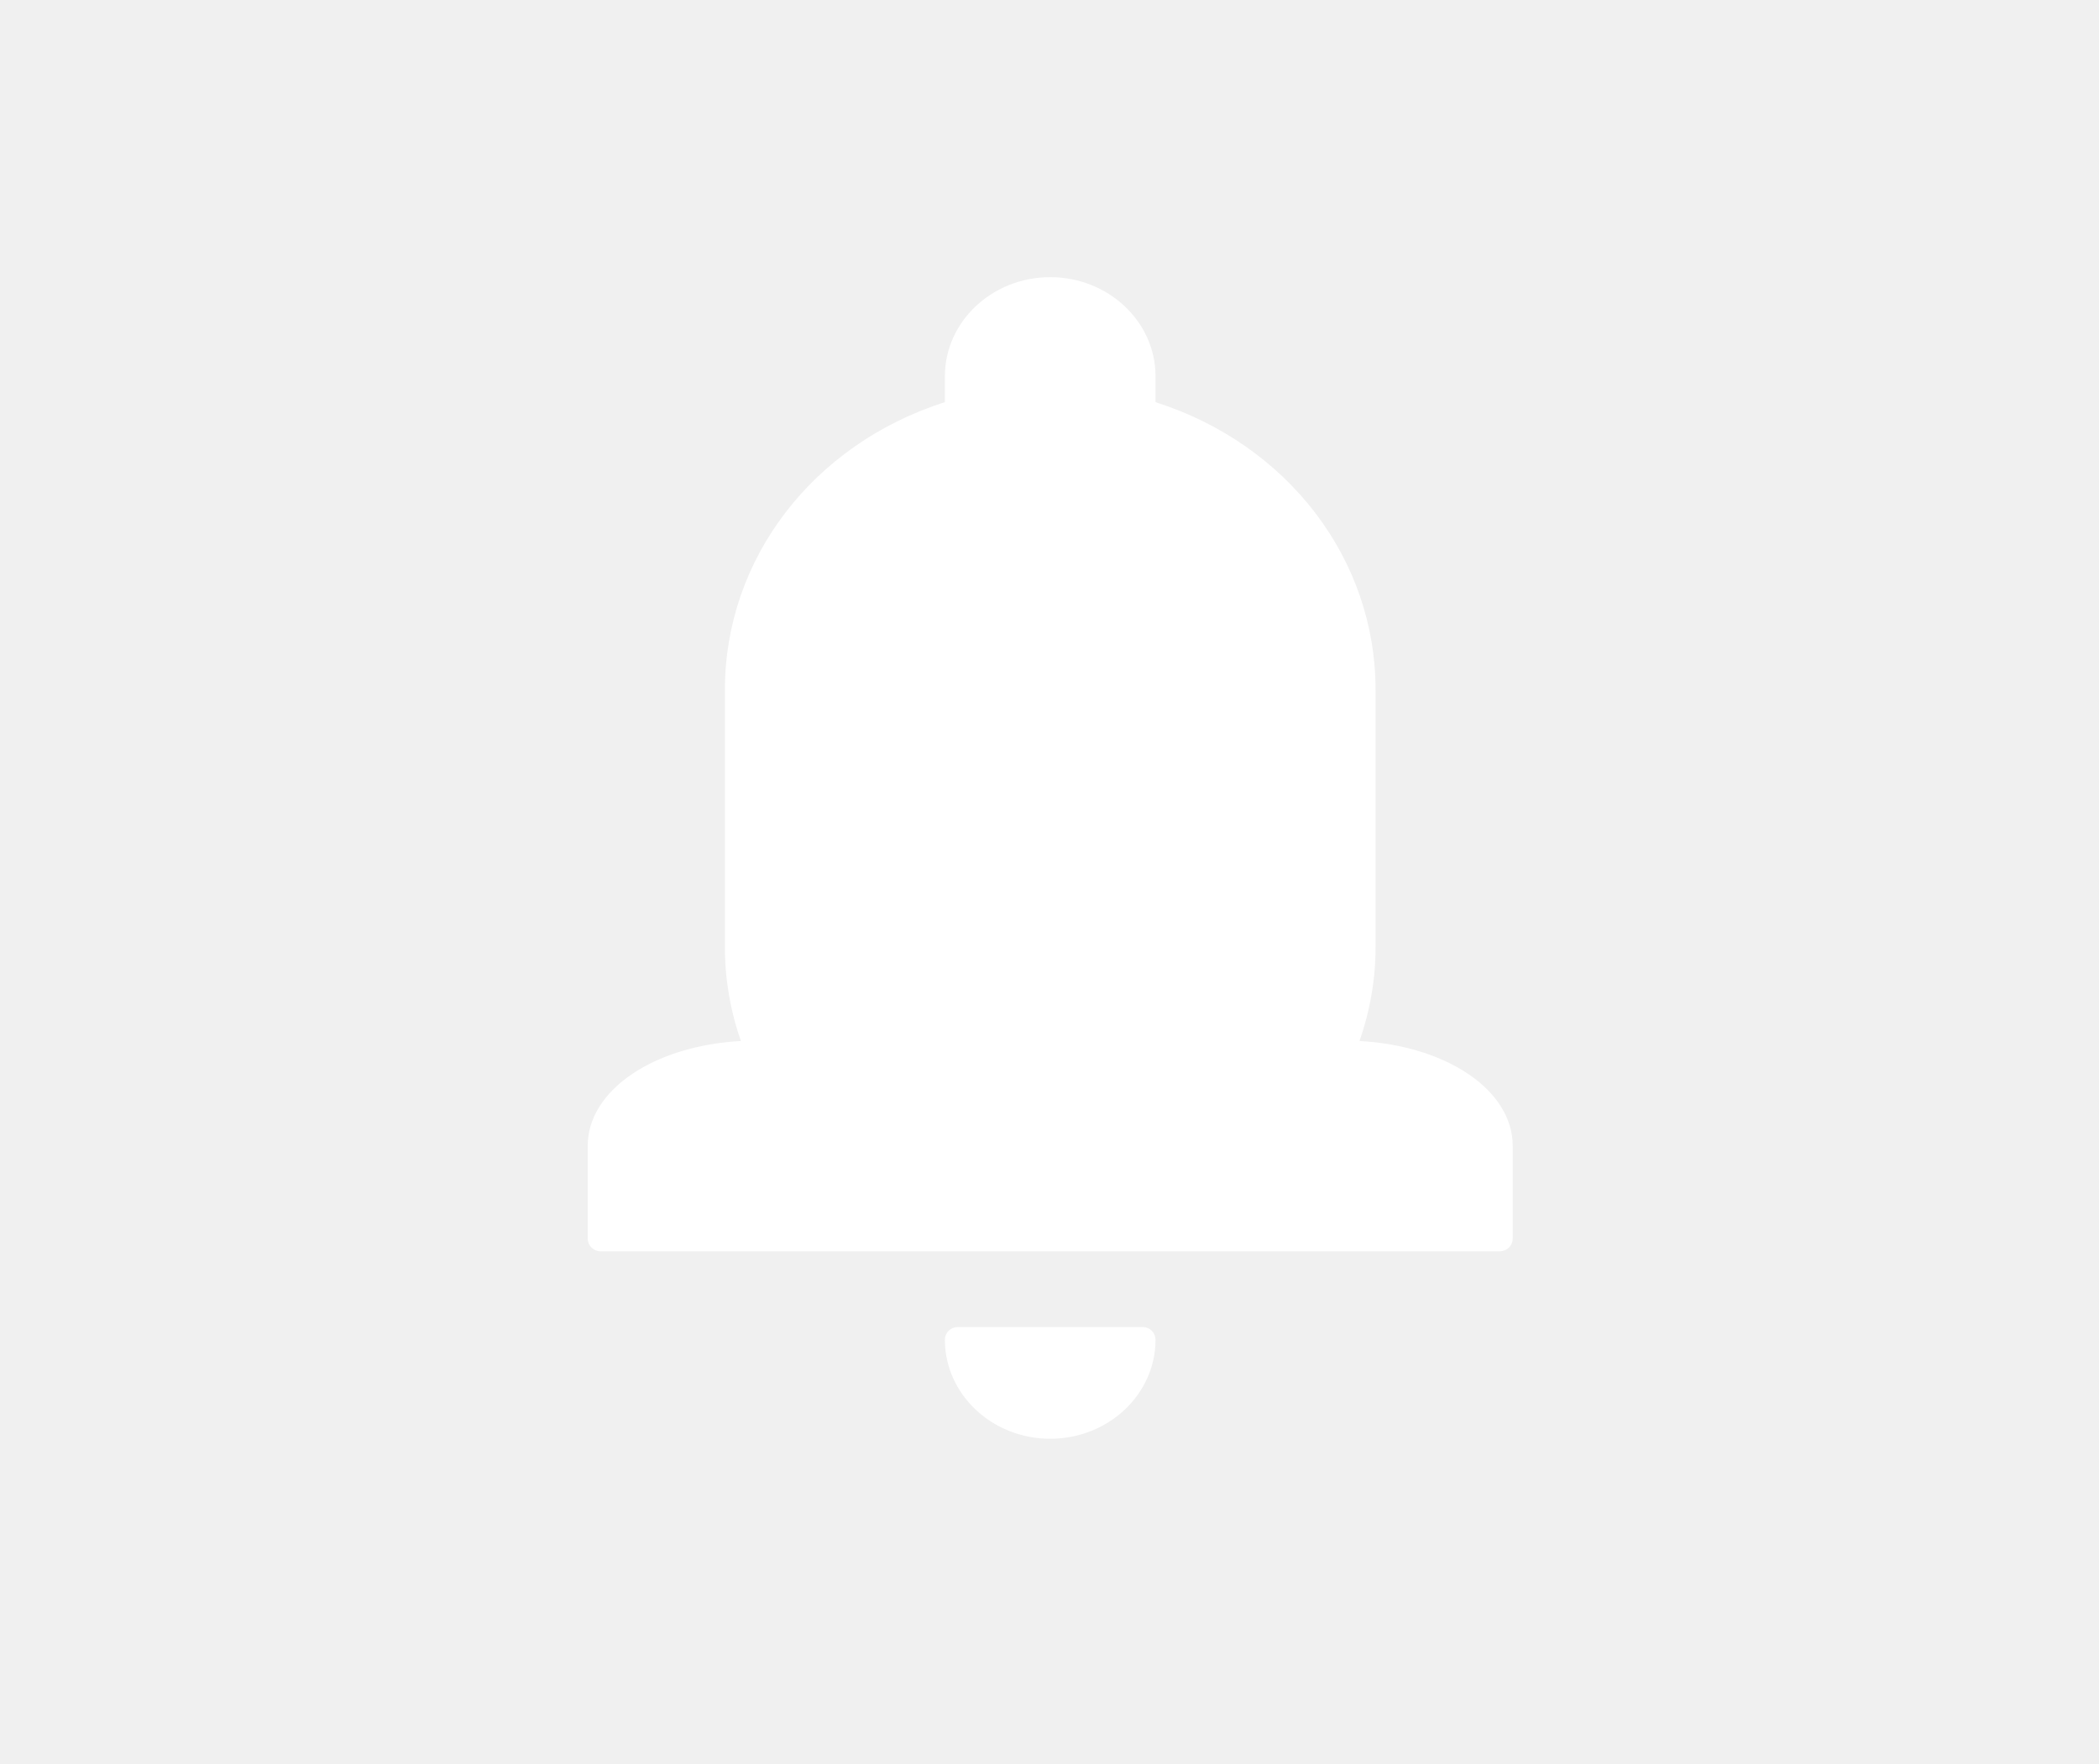
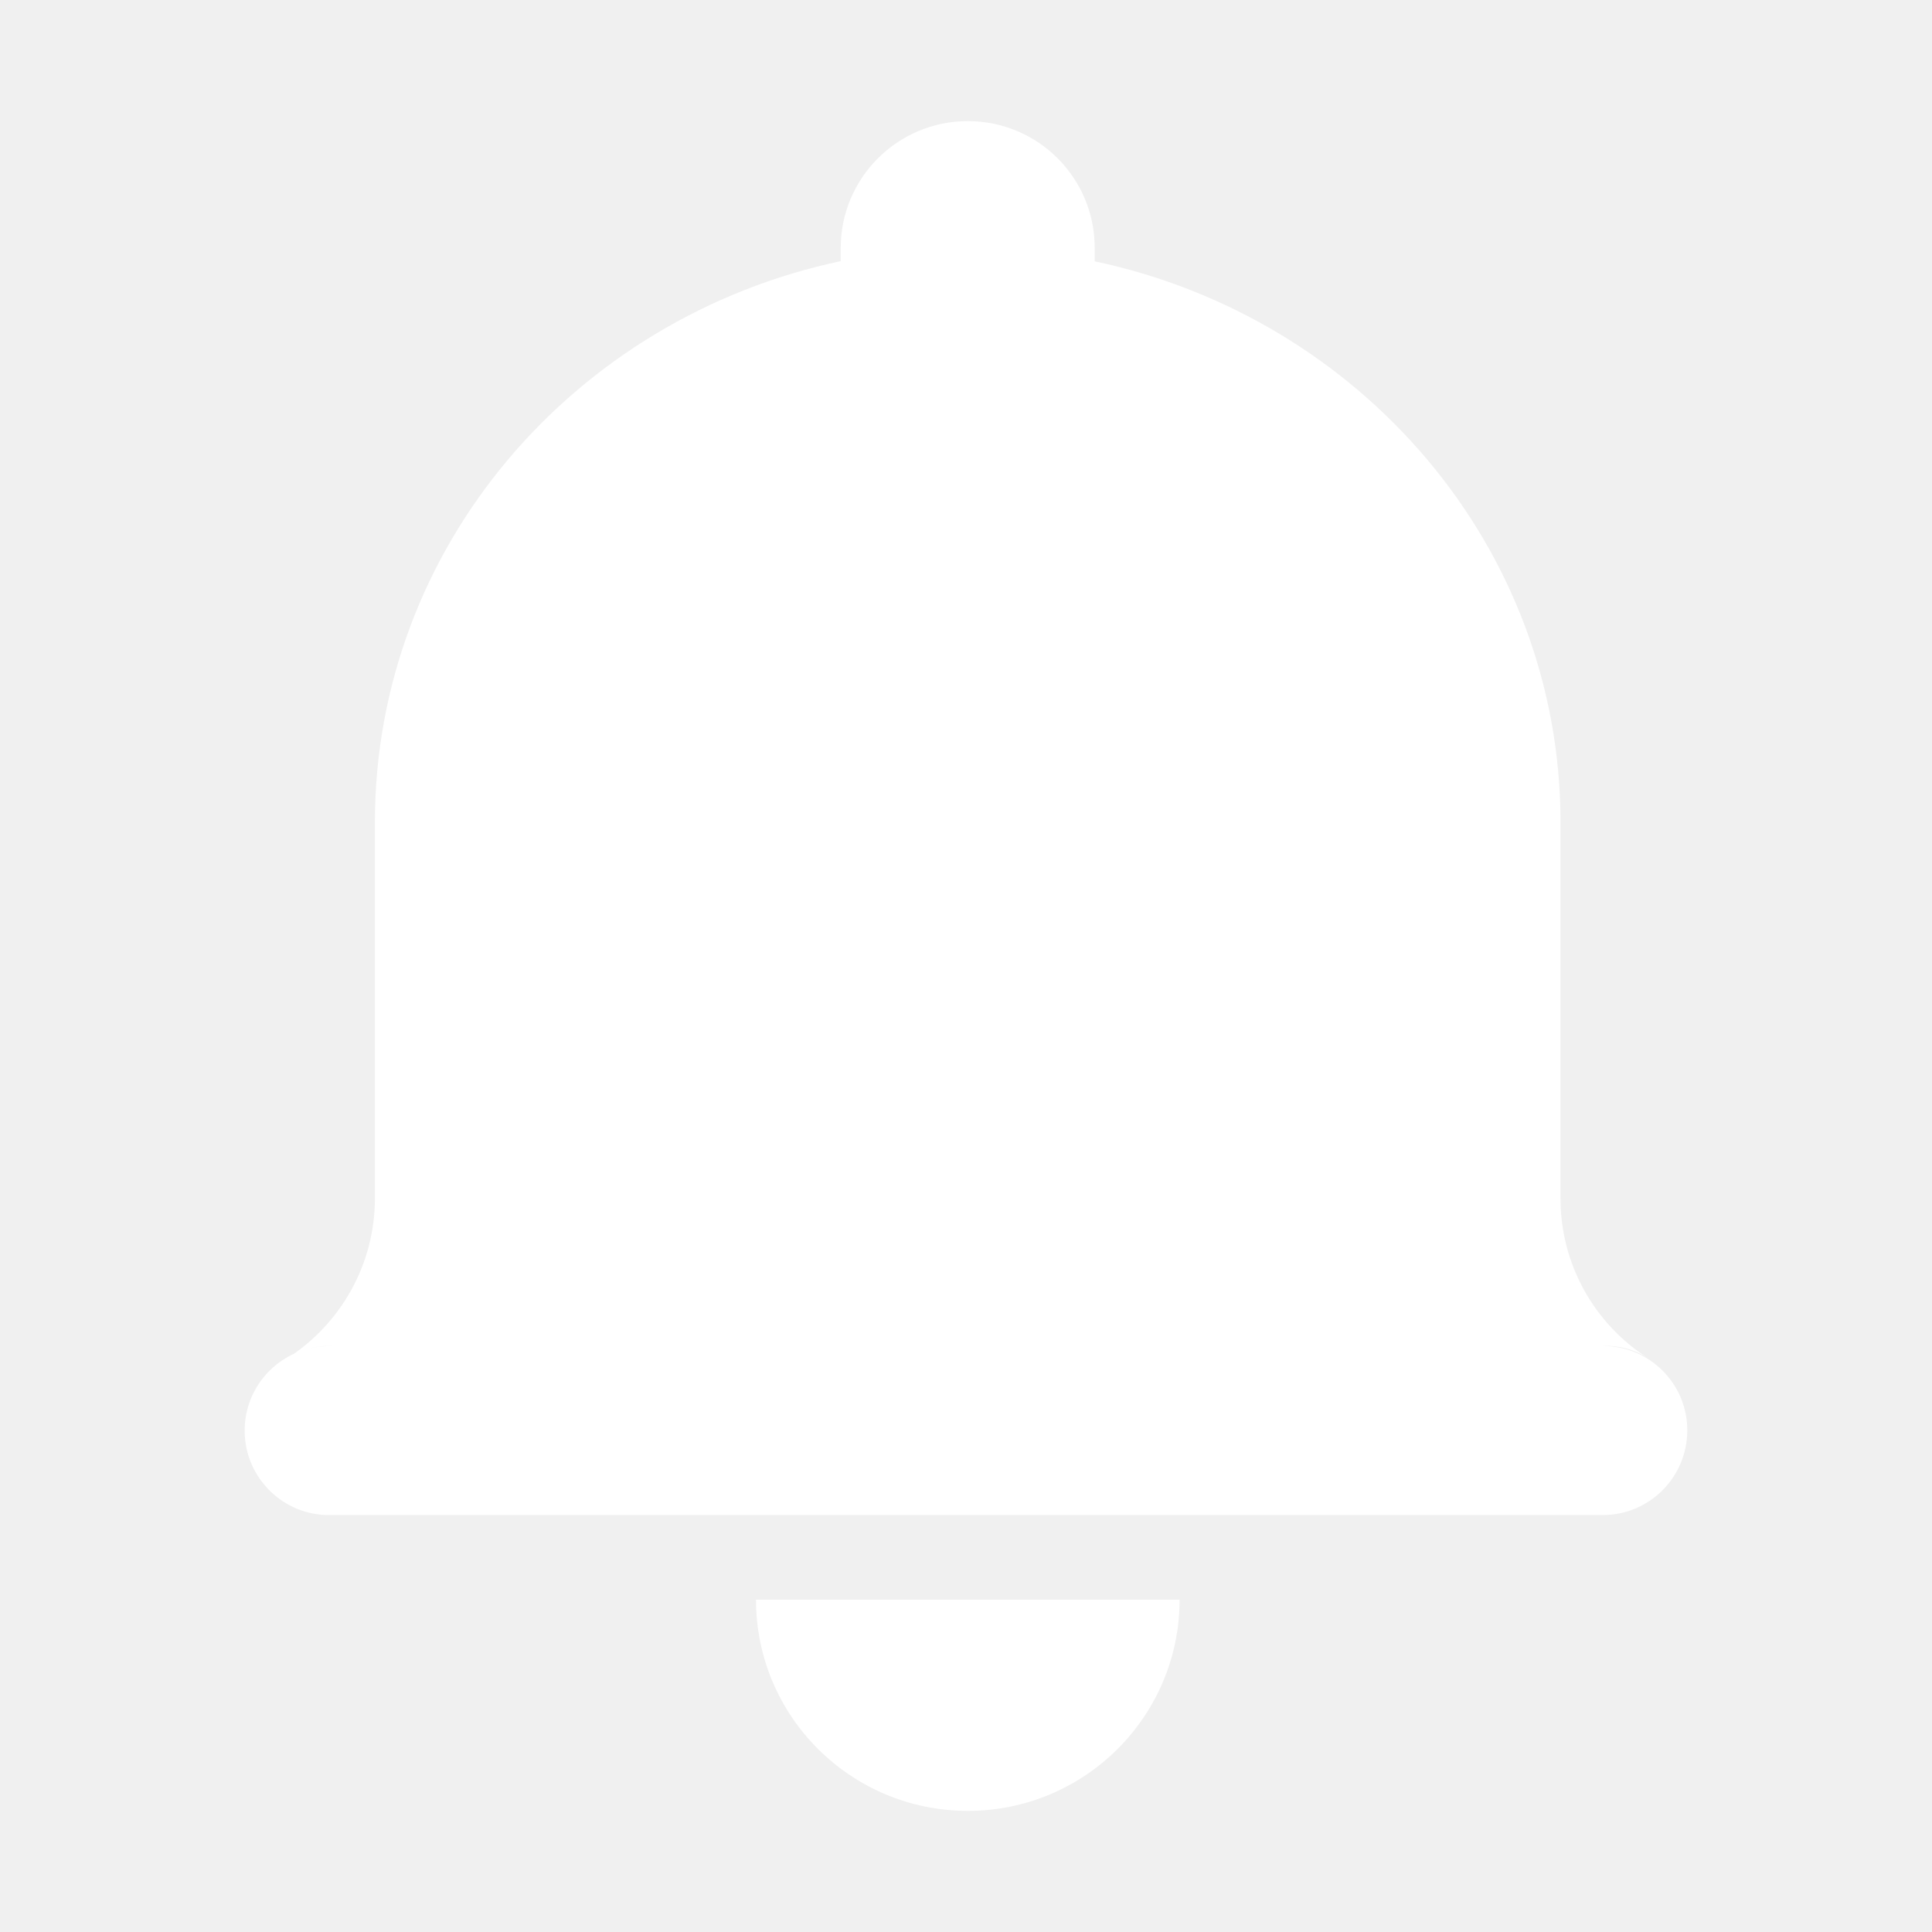
- <svg xmlns="http://www.w3.org/2000/svg" class="icon" width="200px" height="168.01px" viewBox="0 0 1219 1024" version="1.1">
-   <path fill="#fff" d="M663.668 770.679h-107.517a7.384 7.384 0 0 0-7.4 7.402c0 31.691 27.44 57.468 61.154 57.468 33.73 0 61.168-25.777 61.168-57.468a7.386 7.386 0 0 0-7.404-7.402zM789.523 604.553c6.207-17.757 9.344-36.021 9.344-54.455v-149.414c0-76.198-51.121-142.695-127.793-167.126v-15.083c0-31.717-27.438-57.523-61.168-57.523-33.714 0-61.154 25.805-61.154 57.523v15.055c-76.674 24.47-127.768 90.983-127.768 167.153v149.414c0 18.517 3.125 36.782 9.313 54.455-50.584 2.759-88.984 28.538-88.984 60.93v53.78a7.4 7.4 0 0 0 7.4 7.4h522.38a7.412 7.412 0 0 0 7.419-7.4v-53.78c0-32.39-38.416-58.169-88.988-60.928z" />
+ <svg xmlns="http://www.w3.org/2000/svg" t="1587740070493" class="icon" viewBox="0 0 1024 1024" version="1.1" p-id="7734" width="200" height="200">
+   <path d="M849.6 713.4c8.4-0.4 16.7 1.8 23.8 6.4-28.9-18.5-46.4-50.4-46.3-84.8V436c0-145.9-105.7-267.6-246.9-297.5v-7.2c0-37.1-30.1-67.1-67.2-67.1h-0.1c-37.1 0-67.3 30.1-67.3 67.2v7C304.3 168.4 198.7 290 198.7 436v199.1c0 35.7-18.6 66.9-46.4 84.8 7-4.6 15.4-6.9 23.8-6.4-24.7-0.9-45.5 18.4-46.4 43.1-0.9 24.7 18.4 45.5 43.1 46.4h676.6c24.7 0.1 44.8-20 44.9-44.7 0.1-24.8-19.9-44.9-44.7-44.9zM513 959.8c62 0 112.2-50.2 112.2-111.9H400.7c0 61.7 50.2 111.9 112.3 111.9z" p-id="7735" fill="#ffffff" />
</svg>
